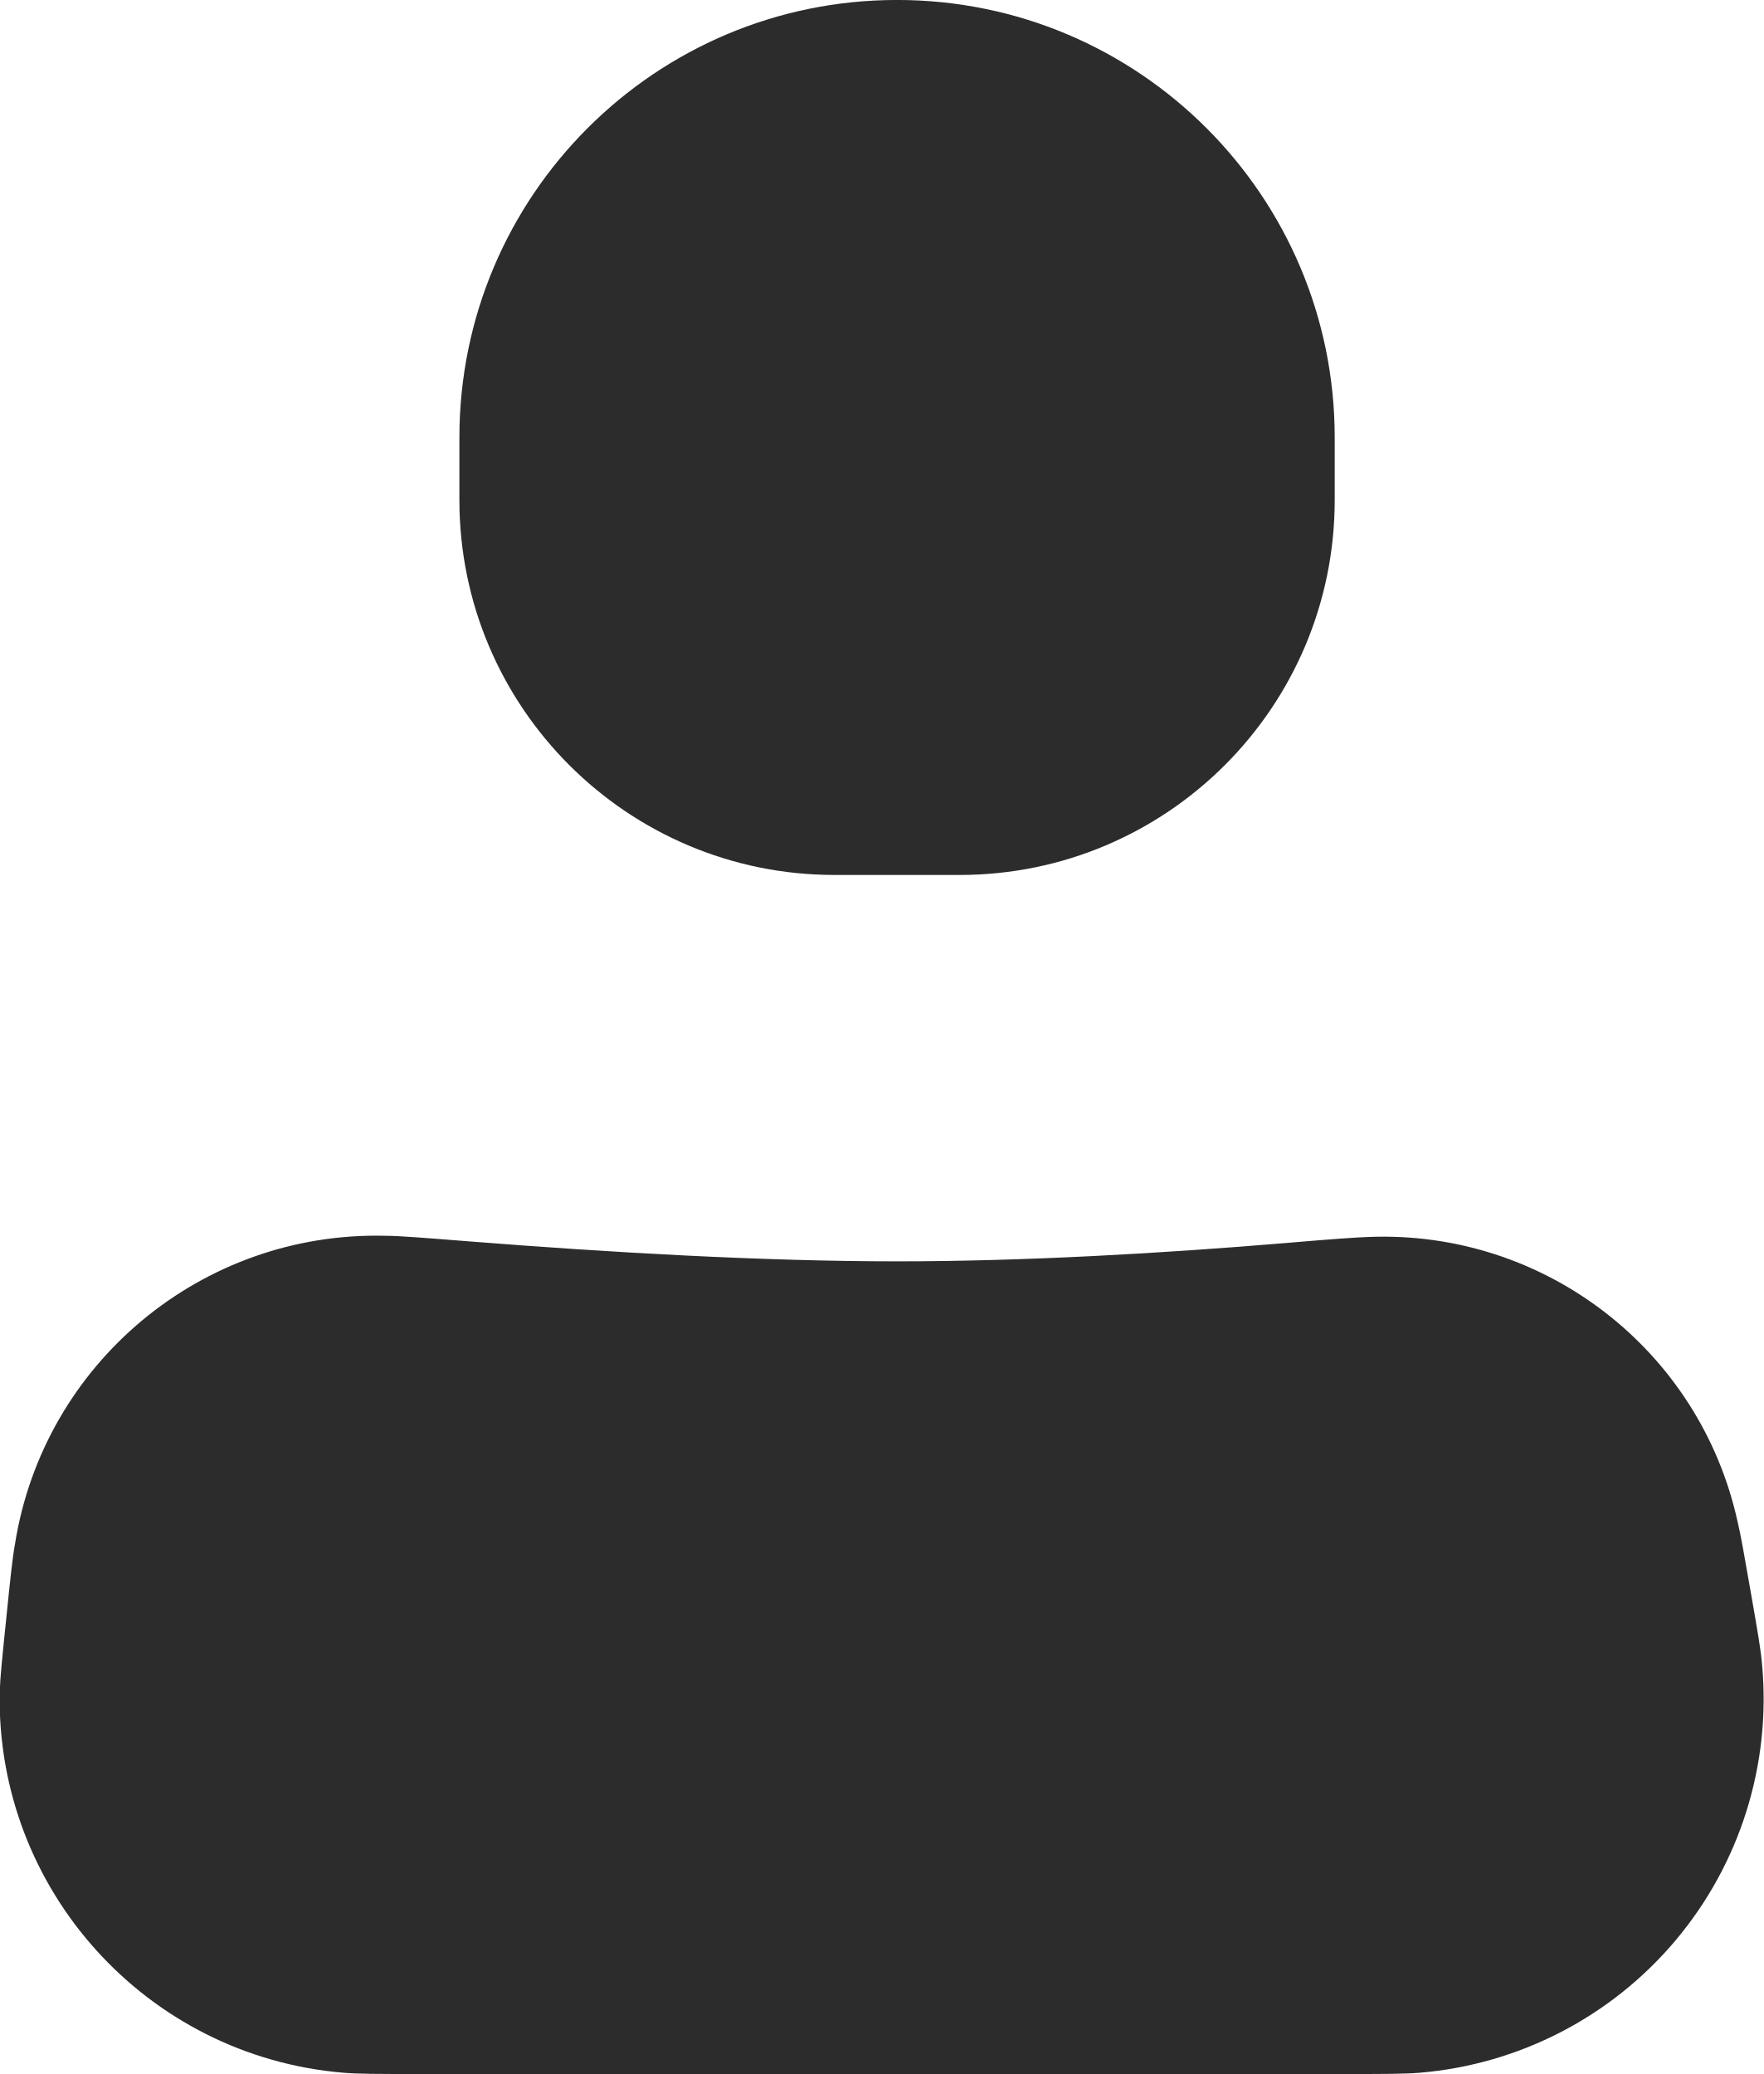
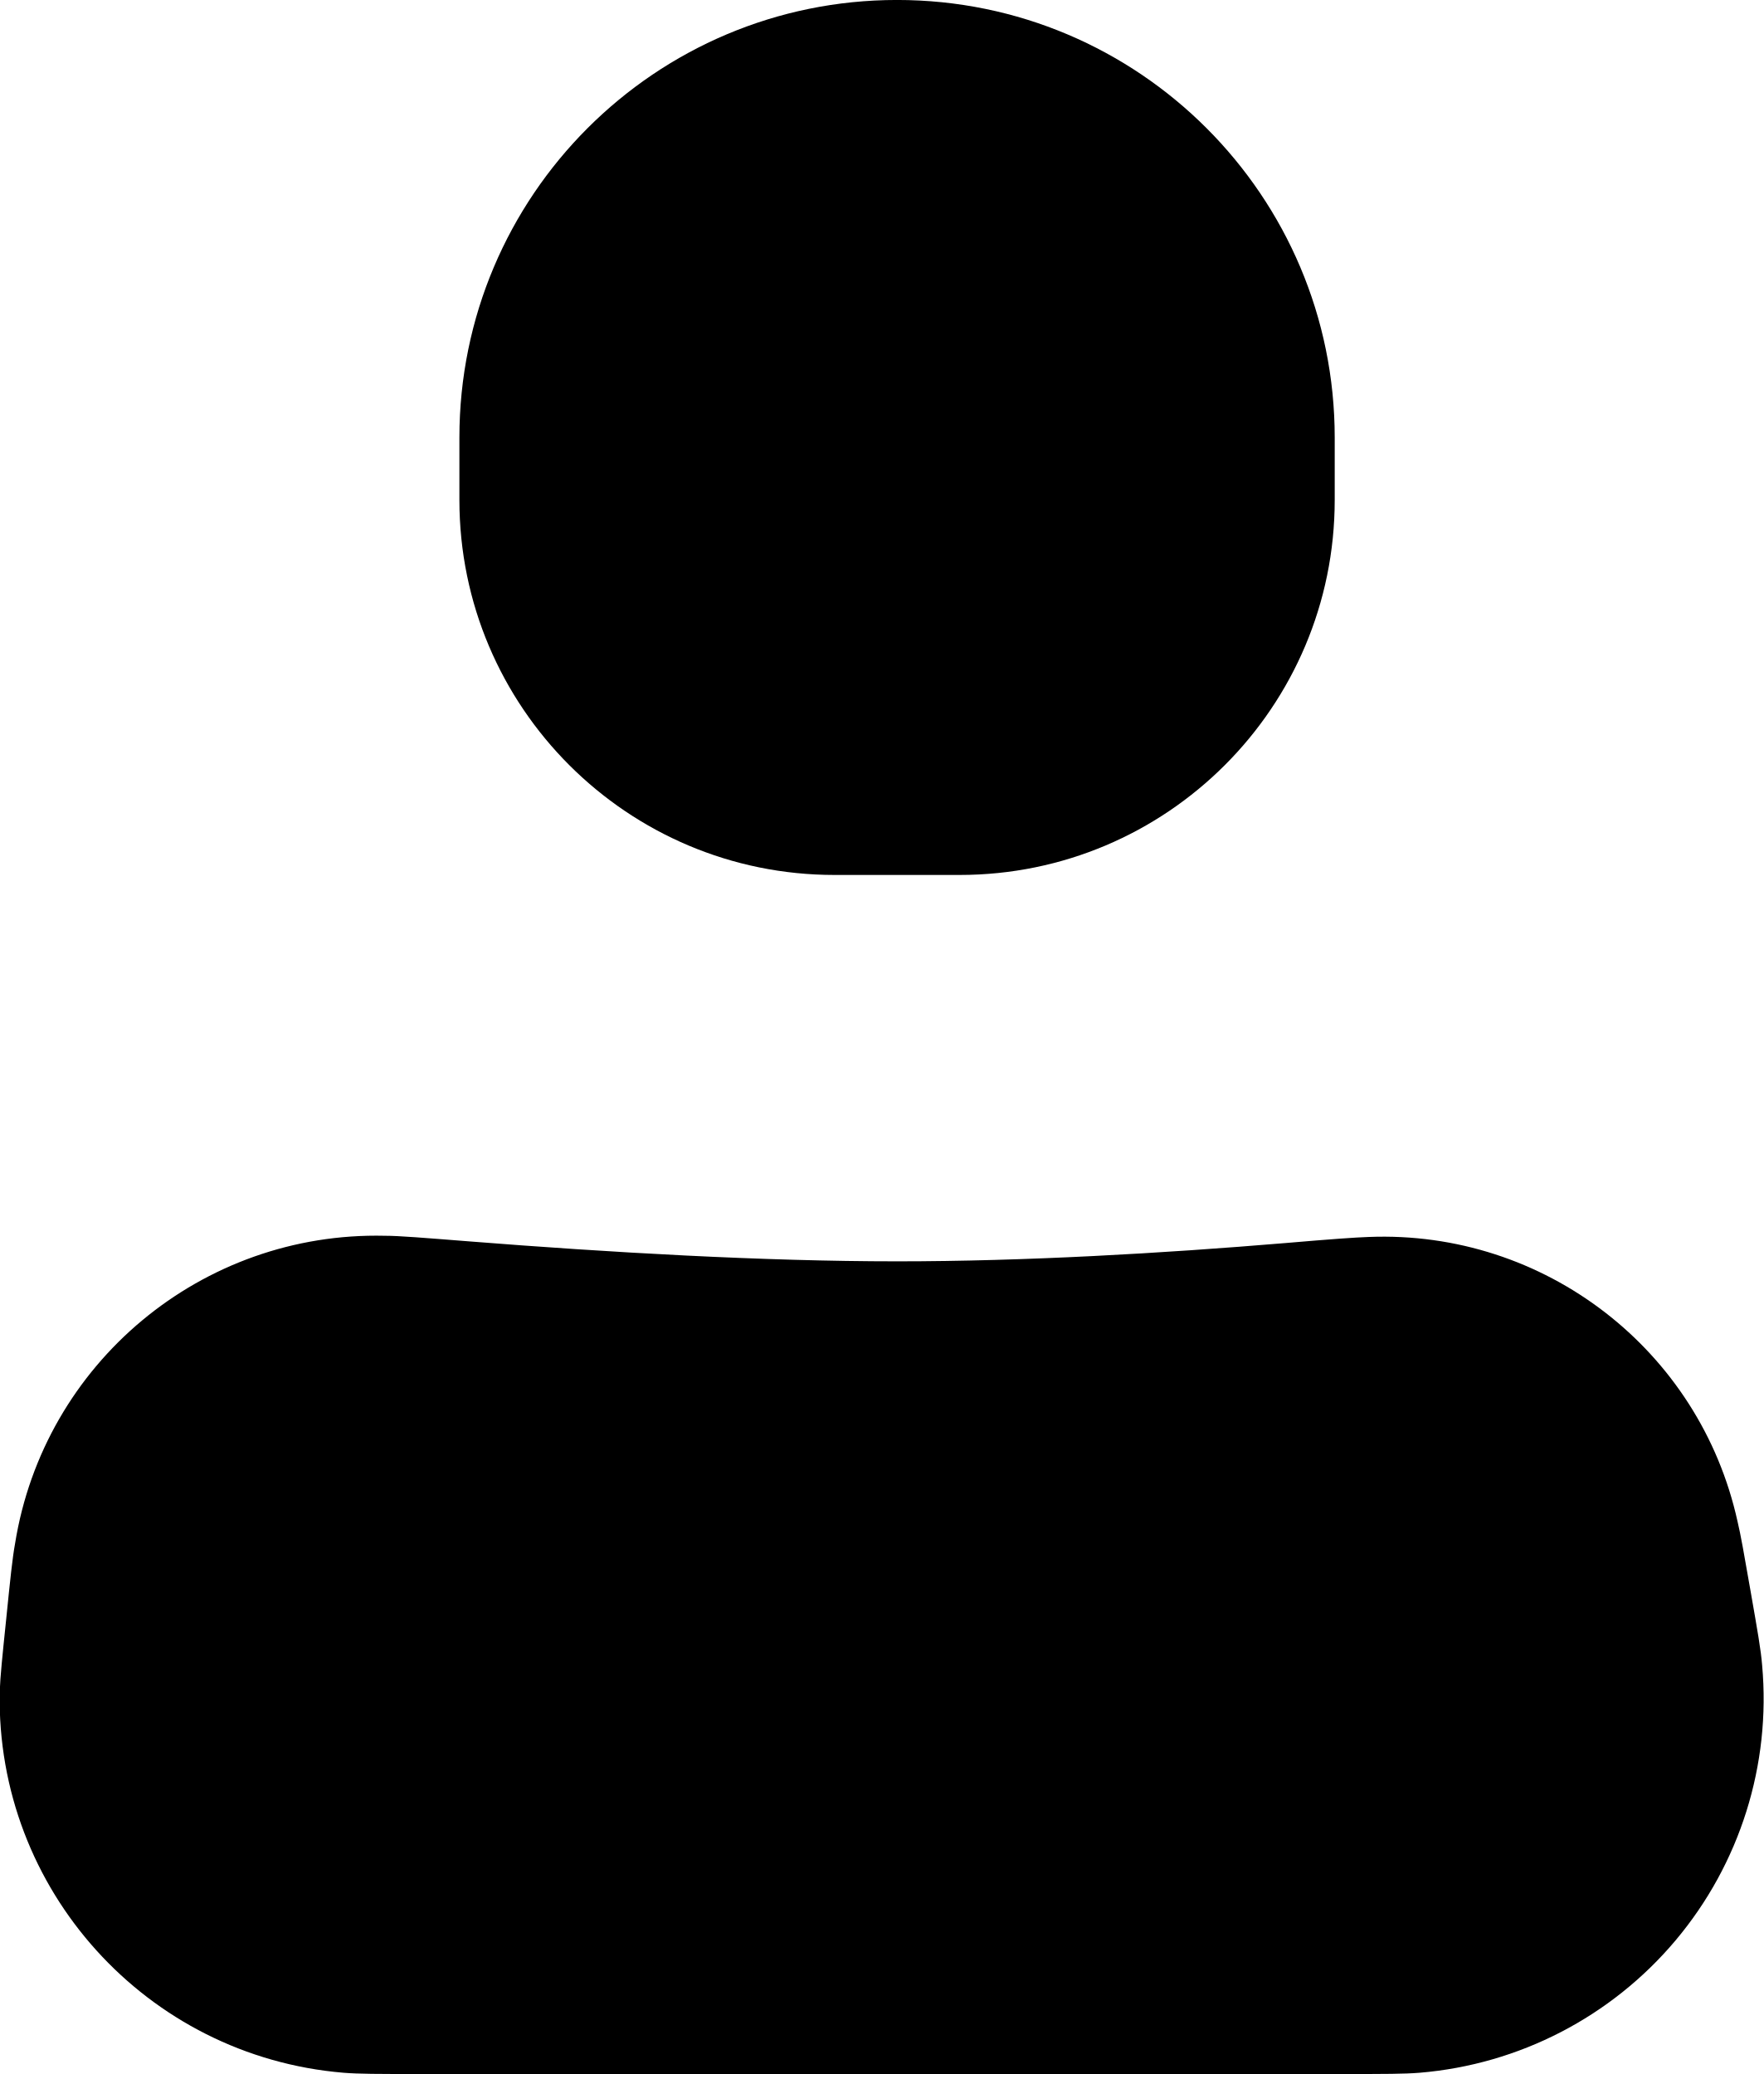
<svg xmlns="http://www.w3.org/2000/svg" width="31.115" height="36.592" viewBox="0 0 31.115 36.592">
-   <defs>
-     <style>
-       .cls-1 {
-         fill: #2c2c2c;
-       }
-     </style>
-   </defs>
  <g id="Person" transform="translate(0 0)">
-     <path id="Path_7658" data-name="Path 7658" class="cls-1" d="M802.434,316.063c.073-.721.11-1.081.156-1.332a6.454,6.454,0,0,1,6.525-5.435c.256,0,.67.035,1.5.1,2.453.194,5.164.351,7.538.351,2.254,0,4.67-.141,6.84-.322.828-.071,1.242-.1,1.476-.108a6.4,6.4,0,0,1,6.507,5.02c.055.227.115.569.234,1.251s.178,1.01.2,1.286a6.619,6.619,0,0,1-6.042,7.189c-.273.022-.616.022-1.3.022h-16.4c-.673,0-1.008,0-1.284-.022a6.618,6.618,0,0,1-6.064-6.721C802.33,317.066,802.365,316.731,802.434,316.063Z" transform="translate(-802.325 -287.493)" />
-     <path id="Path_7659" data-name="Path 7659" class="cls-1" d="M806,305.72a7.72,7.72,0,0,1,15.441,0v1.1a6.617,6.617,0,0,1-6.617,6.617h-2.206A6.617,6.617,0,0,1,806,306.823Z" transform="translate(-797.896 -298)" />
+     <path id="Path_7658" d="M802.434,316.063c.073-.721.11-1.081.156-1.332a6.454,6.454,0,0,1,6.525-5.435c.256,0,.67.035,1.5.1,2.453.194,5.164.351,7.538.351,2.254,0,4.67-.141,6.84-.322.828-.071,1.242-.1,1.476-.108a6.4,6.4,0,0,1,6.507,5.02c.055.227.115.569.234,1.251s.178,1.01.2,1.286a6.619,6.619,0,0,1-6.042,7.189c-.273.022-.616.022-1.3.022h-16.4c-.673,0-1.008,0-1.284-.022a6.618,6.618,0,0,1-6.064-6.721C802.33,317.066,802.365,316.731,802.434,316.063Z" transform="translate(-802.325 -287.493)" />
+     <path id="Path_7659" d="M806,305.72a7.72,7.72,0,0,1,15.441,0v1.1a6.617,6.617,0,0,1-6.617,6.617h-2.206A6.617,6.617,0,0,1,806,306.823Z" transform="translate(-797.896 -298)" />
  </g>
</svg>
